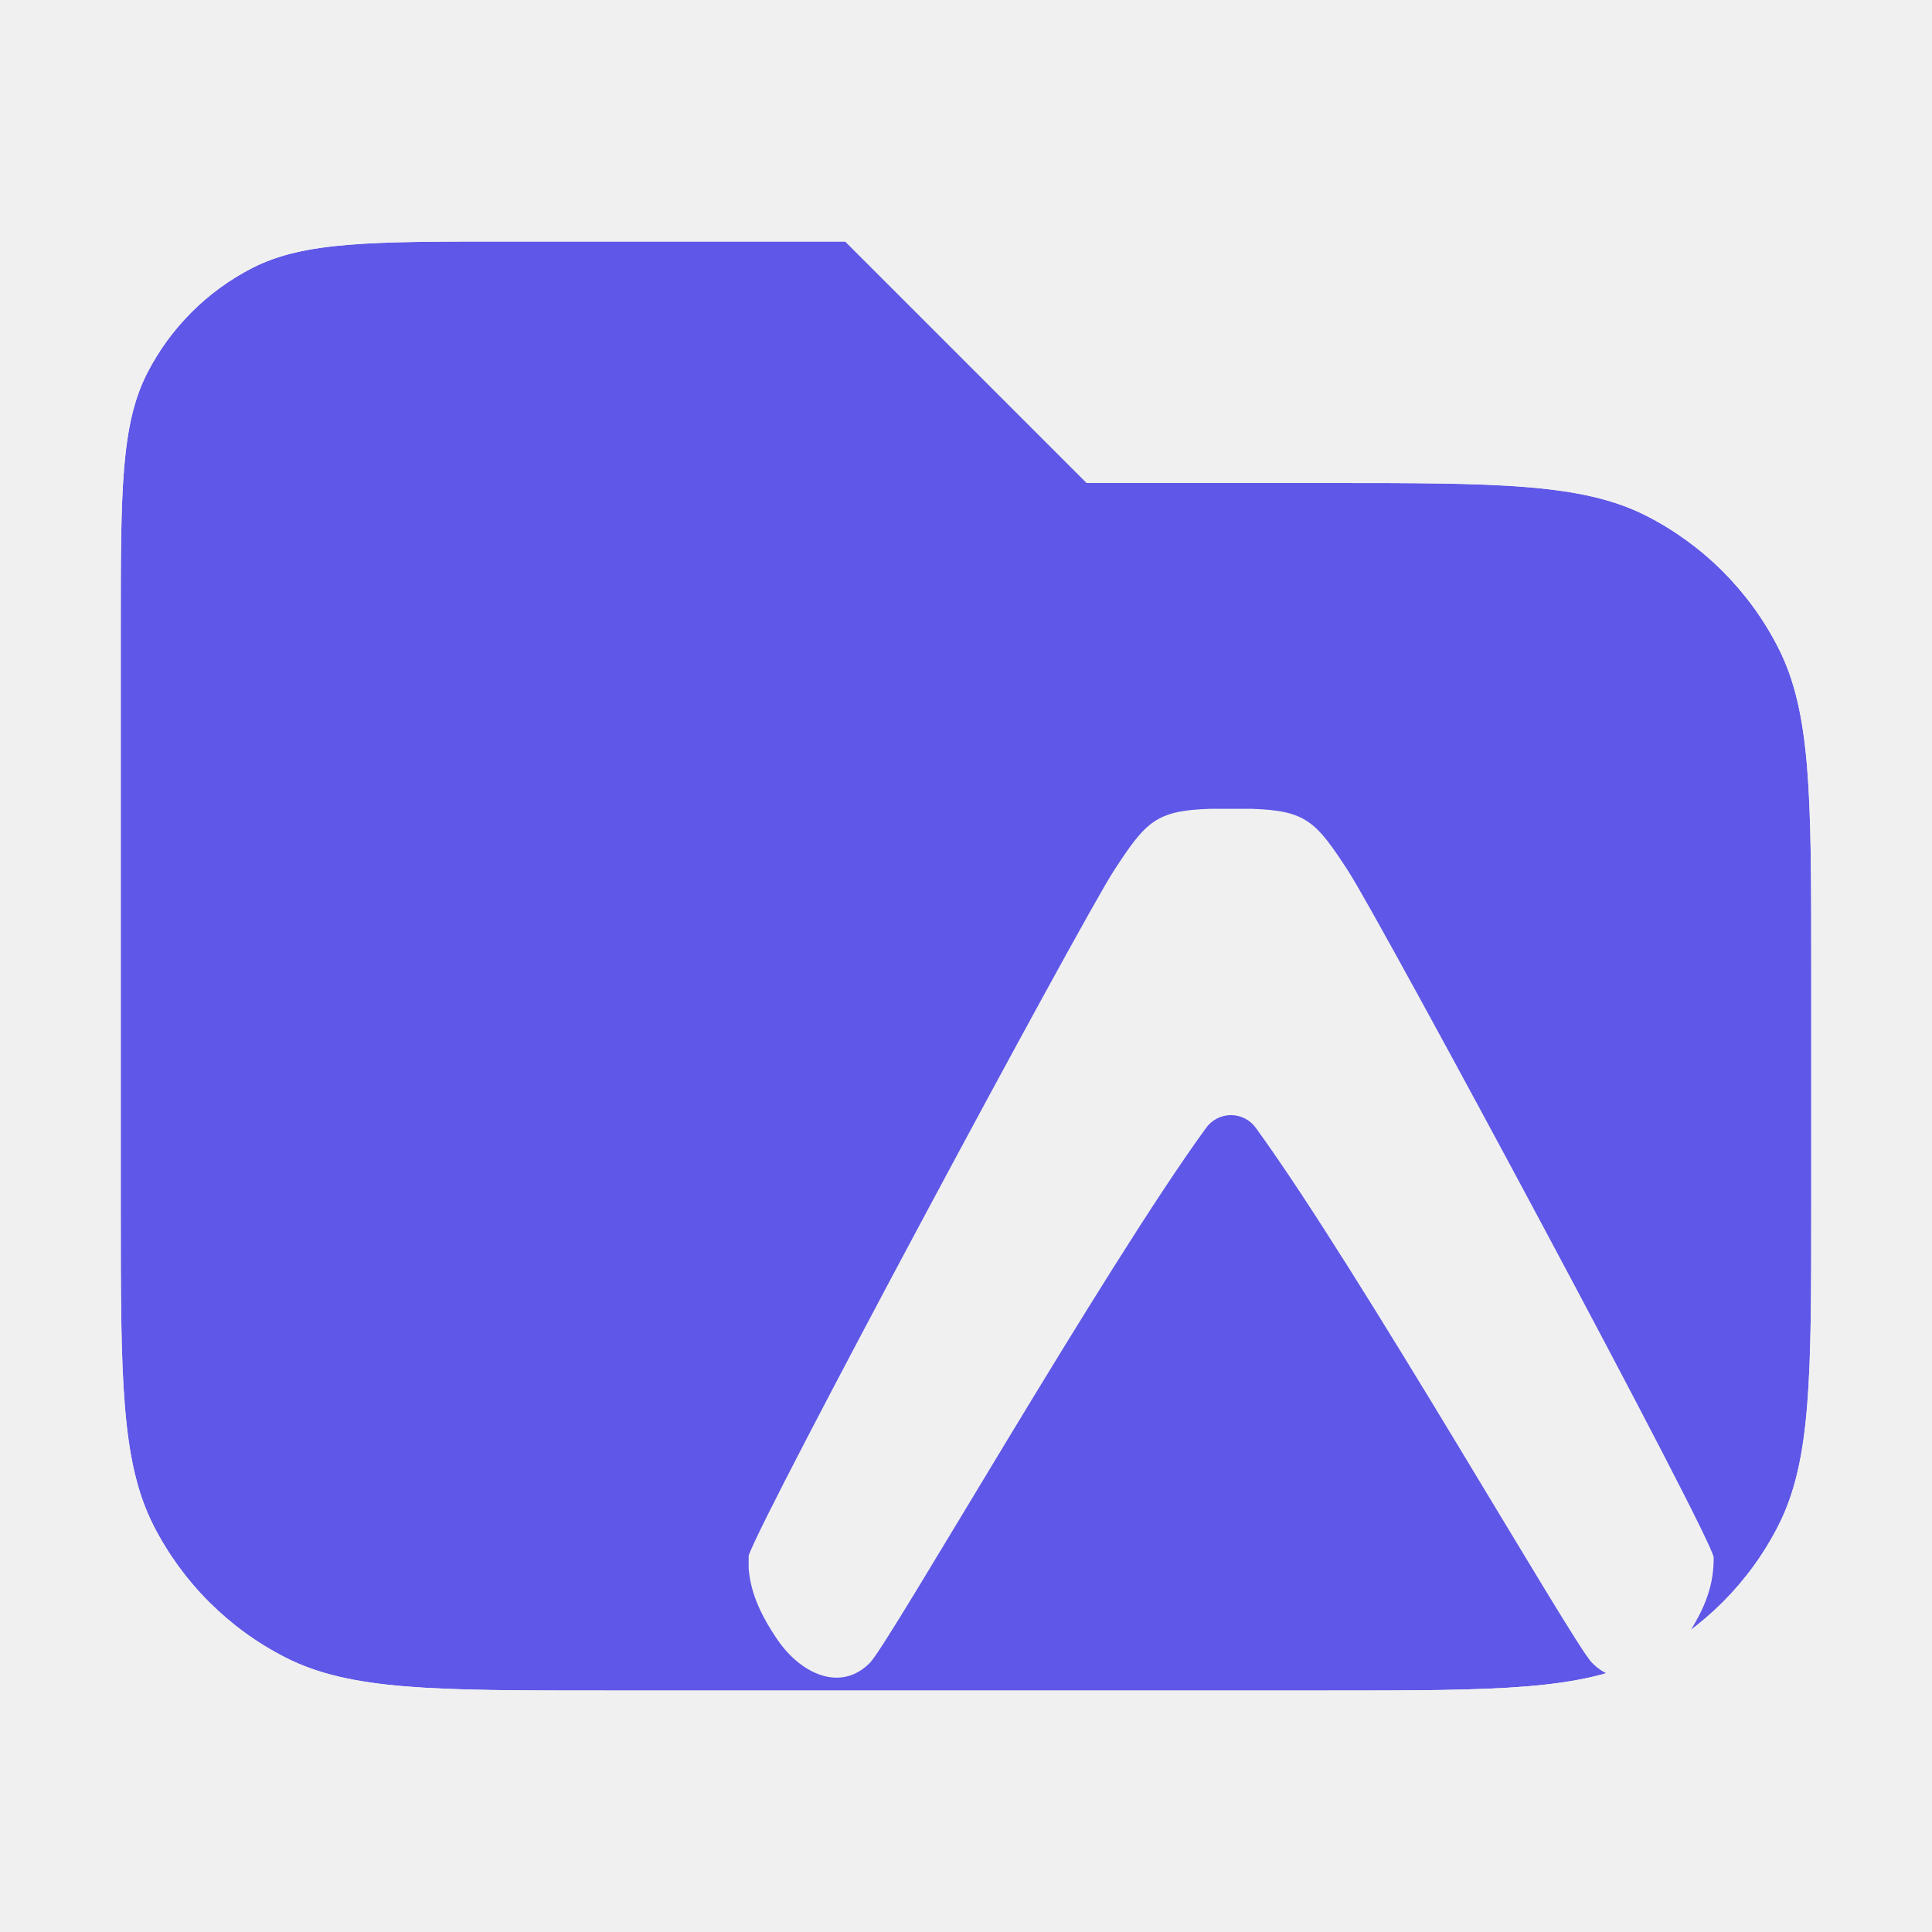
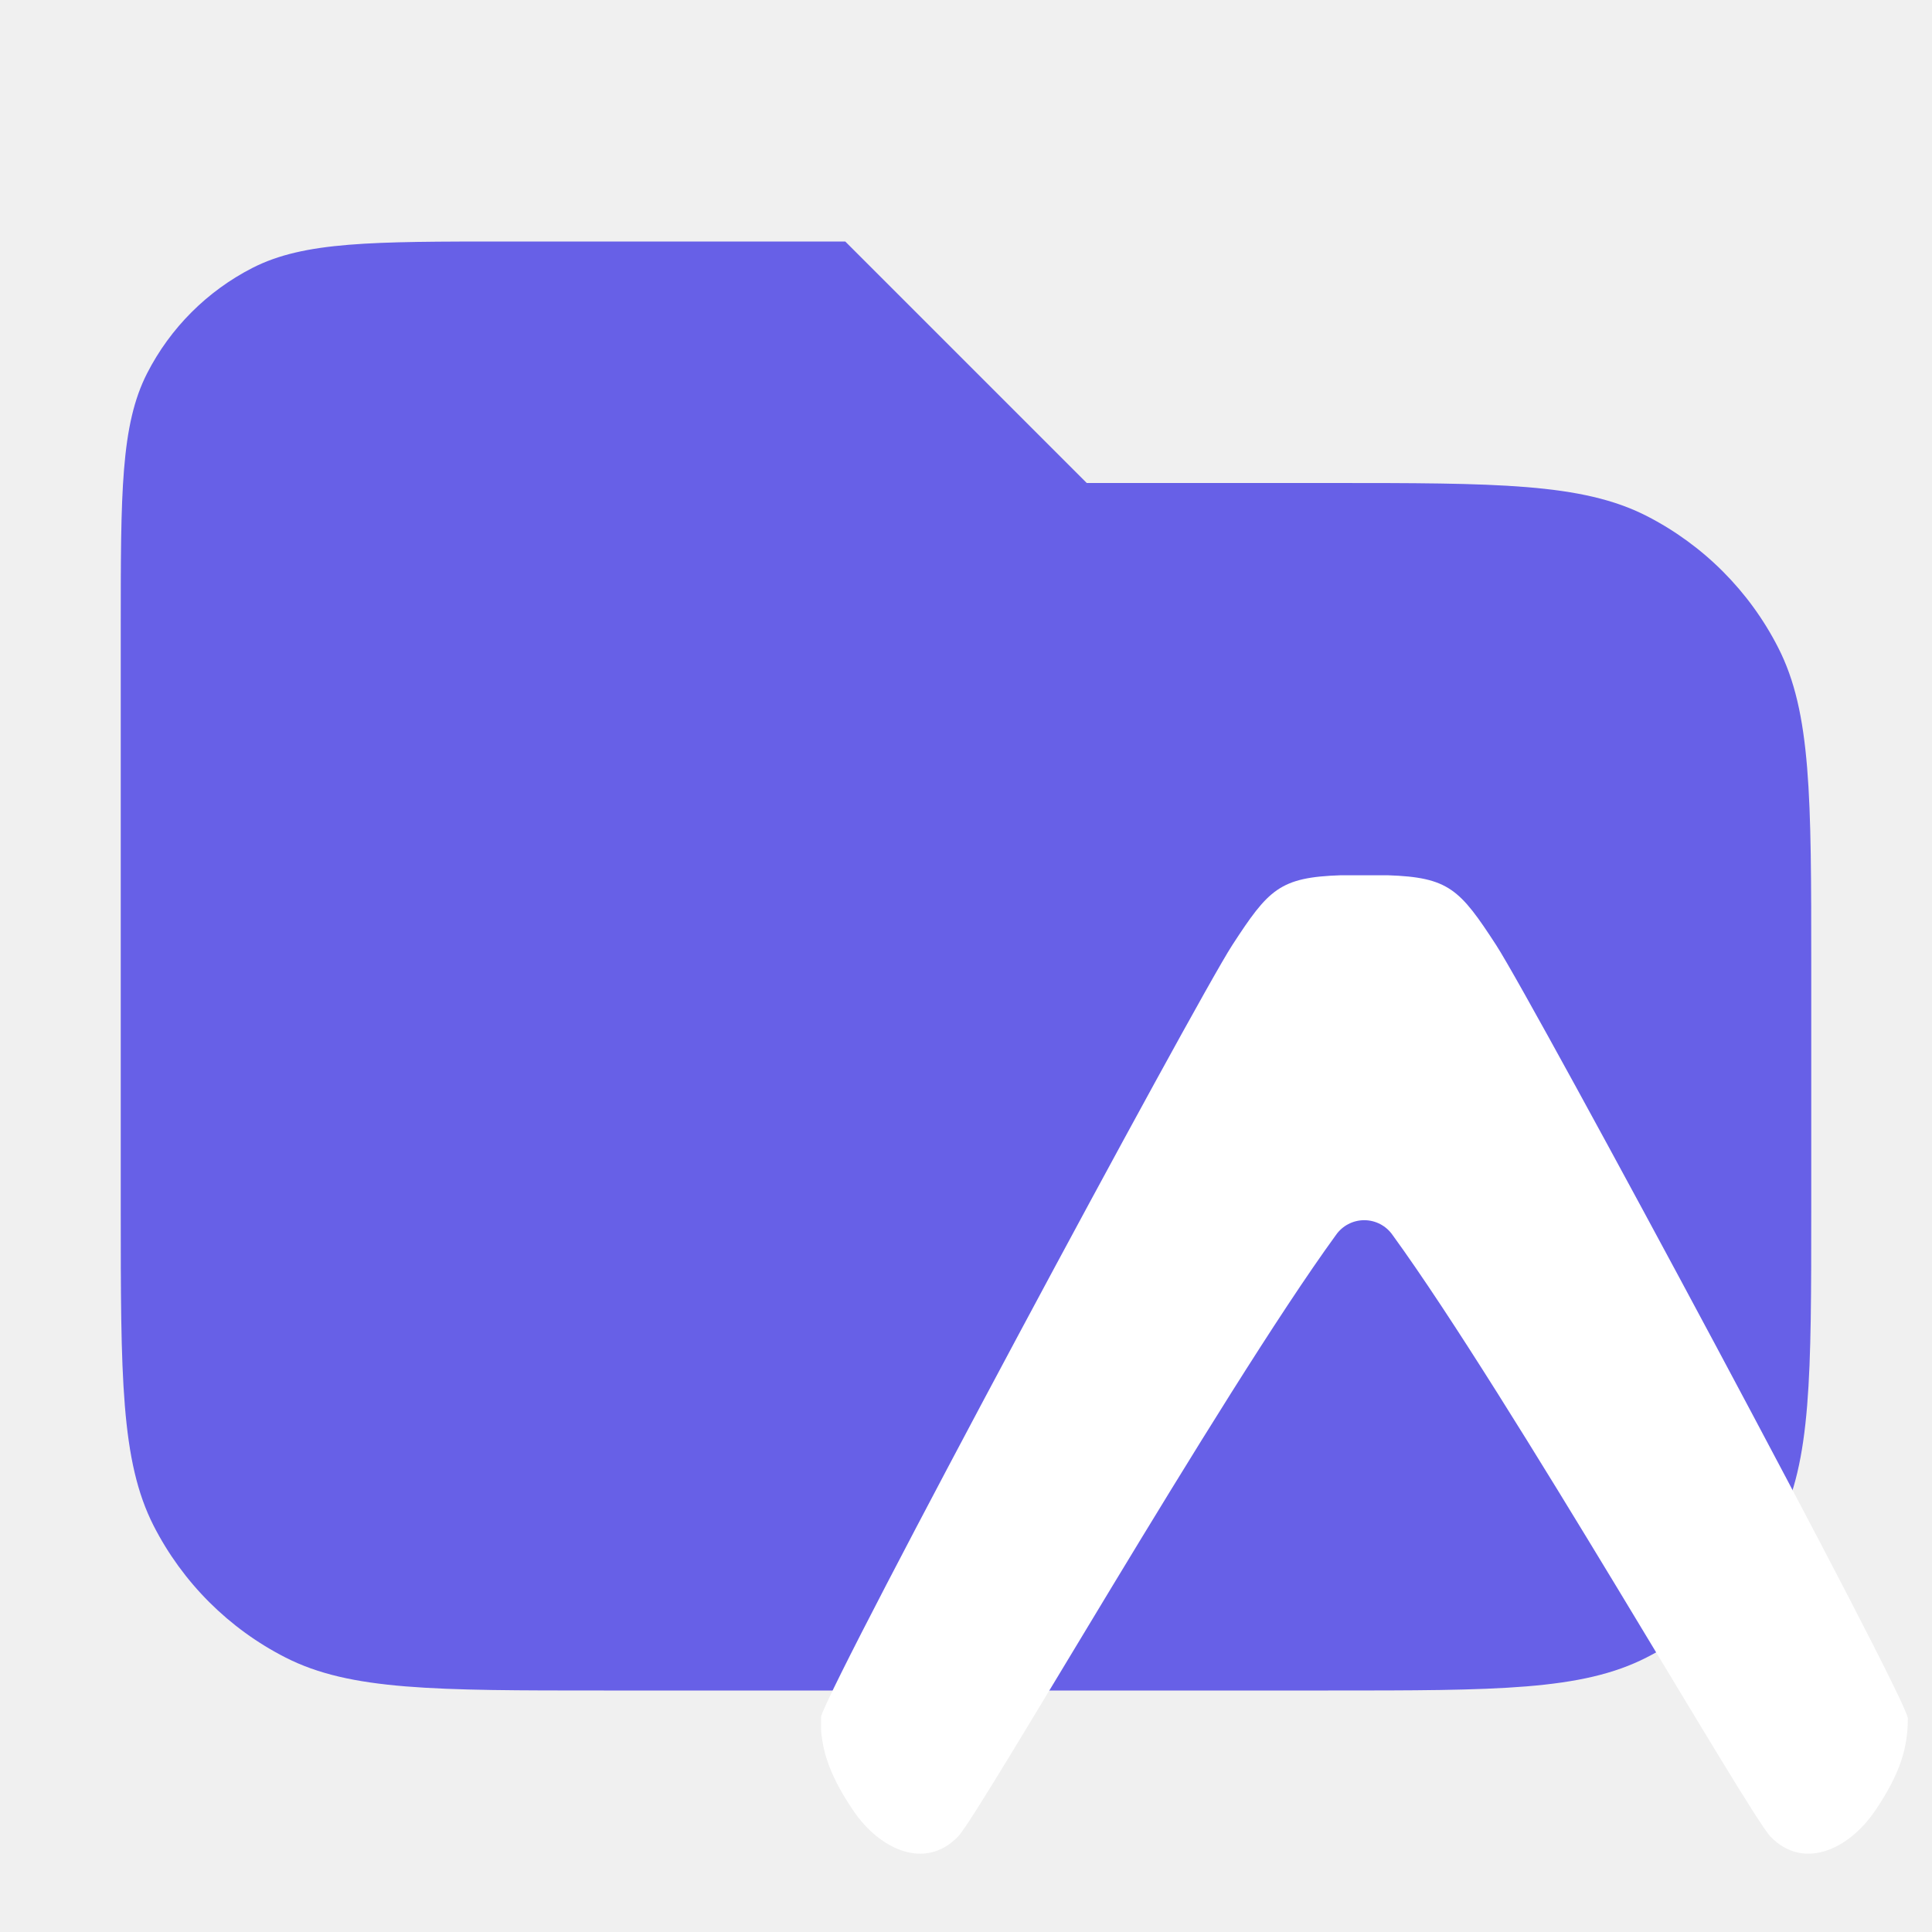
<svg xmlns="http://www.w3.org/2000/svg" width="16" height="16" viewBox="0 0 16 16" fill="none">
-   <mask id="ko" maskUnits="userSpaceOnUse" x="0" y="0" width="16" height="16">
-     <path d="M1 10V5.2C1 4.08 1 3.52 1.218 3.092C1.41 2.716 1.716 2.41 2.092 2.218C2.52 2 3.08 2 4.2 2H7L9 4H11C12.4 4 13.1 4 13.635 4.272C14.105 4.512 14.488 4.895 14.727 5.365C15 5.9 15 6.6 15 8V10C15 11.4 15 12.1 14.727 12.635C14.488 13.105 14.105 13.488 13.635 13.727C13.1 14 12.4 14 11 14H5C3.6 14 2.9 14 2.365 13.727C1.895 13.488 1.512 13.105 1.272 12.635C1 12.1 1 11.4 1 10Z" fill="white" />
-     <g transform="translate(6.2 6.3) scale(0.333)">
-       <path d="M0 20.084c.043.53.23 1.063.718 1.778.58.849 1.576 1.315 2.303.567.49-.505 5.794-9.776 8.35-13.29a.761.761 0 011.248 0c2.556 3.514 7.86 12.785 8.35 13.29.727.748 1.723.282 2.303-.567.57-.835.728-1.42.728-2.046 0-.426-8.26-15.798-9.092-17.078-.8-1.23-1.044-1.498-2.397-1.542h-1.032c-1.353.044-1.597.311-2.398 1.542C8.267 3.991.33 18.758 0 19.77Z" fill="black" />
-     </g>
-   </mask>
-   <path opacity="0.9" d="M1 10V5.2C1 4.08 1 3.52 1.218 3.092C1.41 2.716 1.716 2.41 2.092 2.218C2.52 2 3.08 2 4.2 2H7L9 4H11C12.4 4 13.1 4 13.635 4.272C14.105 4.512 14.488 4.895 14.727 5.365C15 5.9 15 6.6 15 8V10C15 11.4 15 12.1 14.727 12.635C14.488 13.105 14.105 13.488 13.635 13.727C13.1 14 12.4 14 11 14H5C3.6 14 2.9 14 2.365 13.727C1.895 13.488 1.512 13.105 1.272 12.635C1 12.1 1 11.4 1 10Z" fill="#4F46E5" mask="url(#ko)" />
+   <path opacity="0.85" d="M1 10V5.2C1 4.08 1 3.52 1.218 3.092C1.41 2.716 1.716 2.41 2.092 2.218C2.52 2 3.08 2 4.2 2H7L9 4H11C12.4 4 13.1 4 13.635 4.272C14.105 4.512 14.488 4.895 14.727 5.365C15 5.9 15 6.6 15 8V10C15 11.4 15 12.1 14.727 12.635C14.488 13.105 14.105 13.488 13.635 13.727C13.1 14 12.4 14 11 14H5C3.6 14 2.9 14 2.365 13.727C1.895 13.488 1.512 13.105 1.272 12.635C1 12.1 1 11.4 1 10Z" fill="#4F46E5" />
+   <g transform="translate(6.8 6.8) scale(0.375)">
+     <path d="M0 20.084c.043.53.23 1.063.718 1.778.58.849 1.576 1.315 2.303.567.49-.505 5.794-9.776 8.35-13.29a.761.761 0 011.248 0c2.556 3.514 7.86 12.785 8.35 13.29.727.748 1.723.282 2.303-.567.57-.835.728-1.42.728-2.046 0-.426-8.26-15.798-9.092-17.078-.8-1.23-1.044-1.498-2.397-1.542h-1.032c-1.353.044-1.597.311-2.398 1.542C8.267 3.991.33 18.758 0 19.77Z" fill="#FFFFFF" />
+   </g>
</svg>
